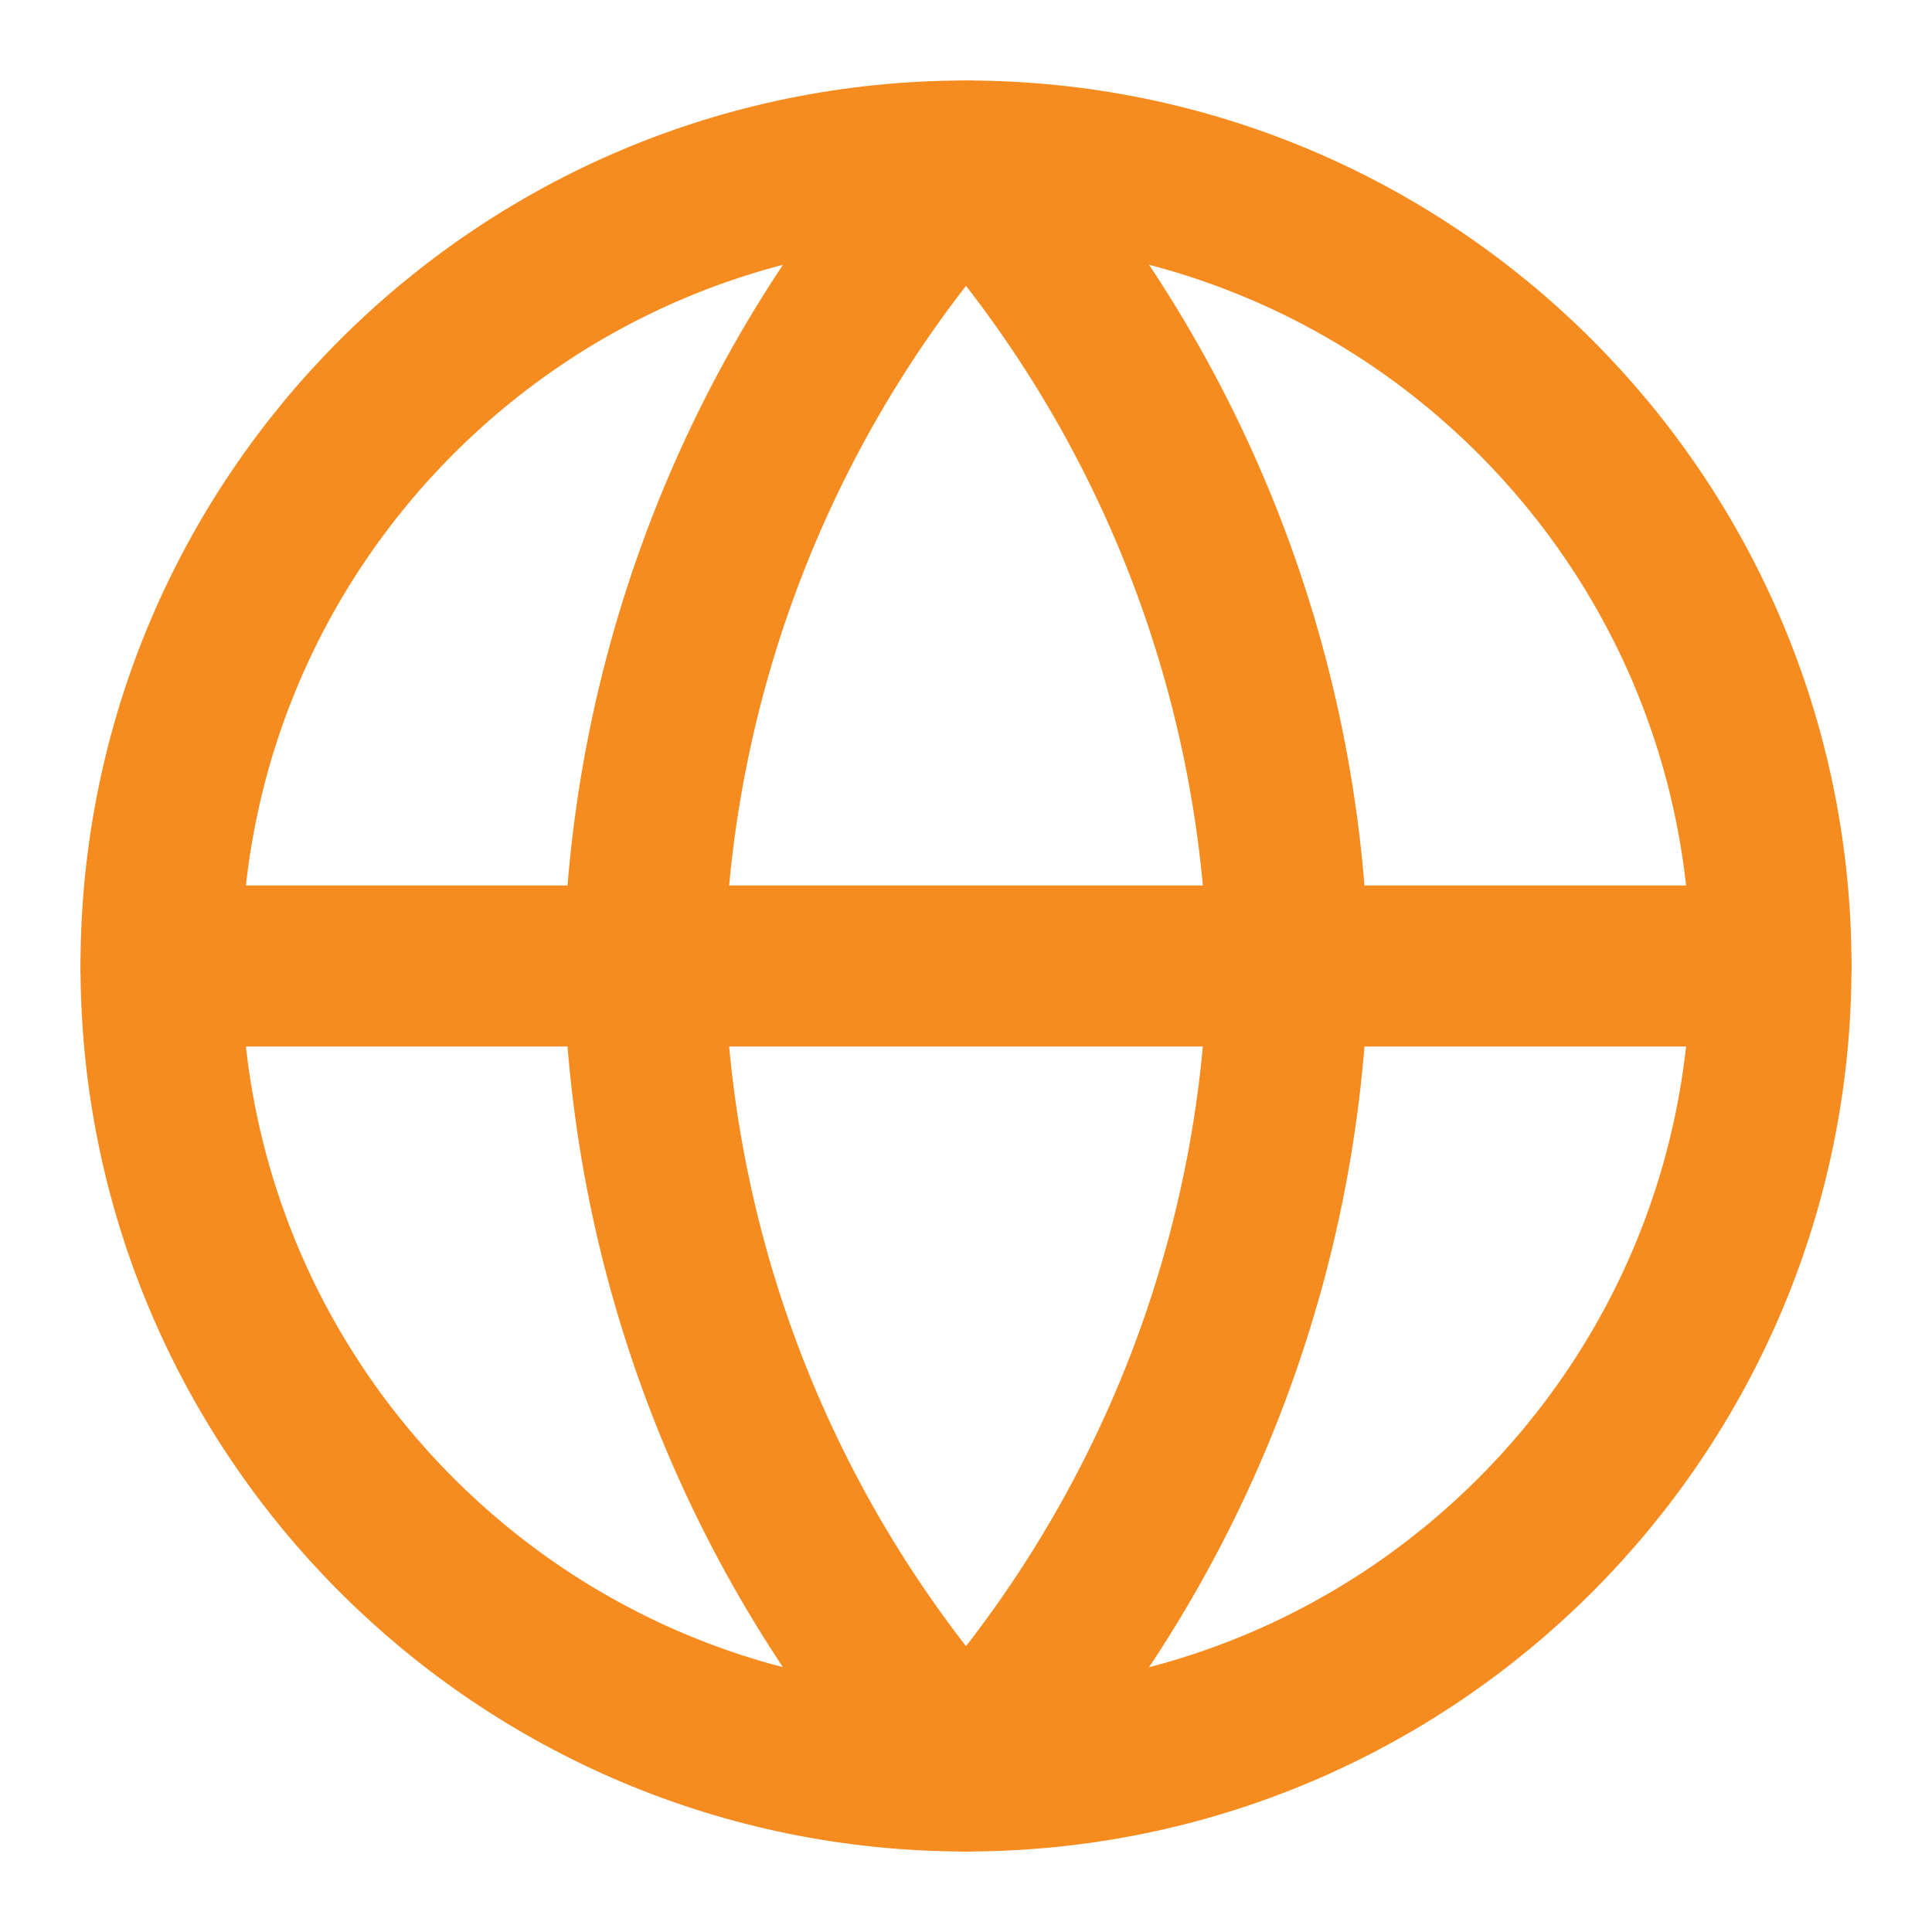
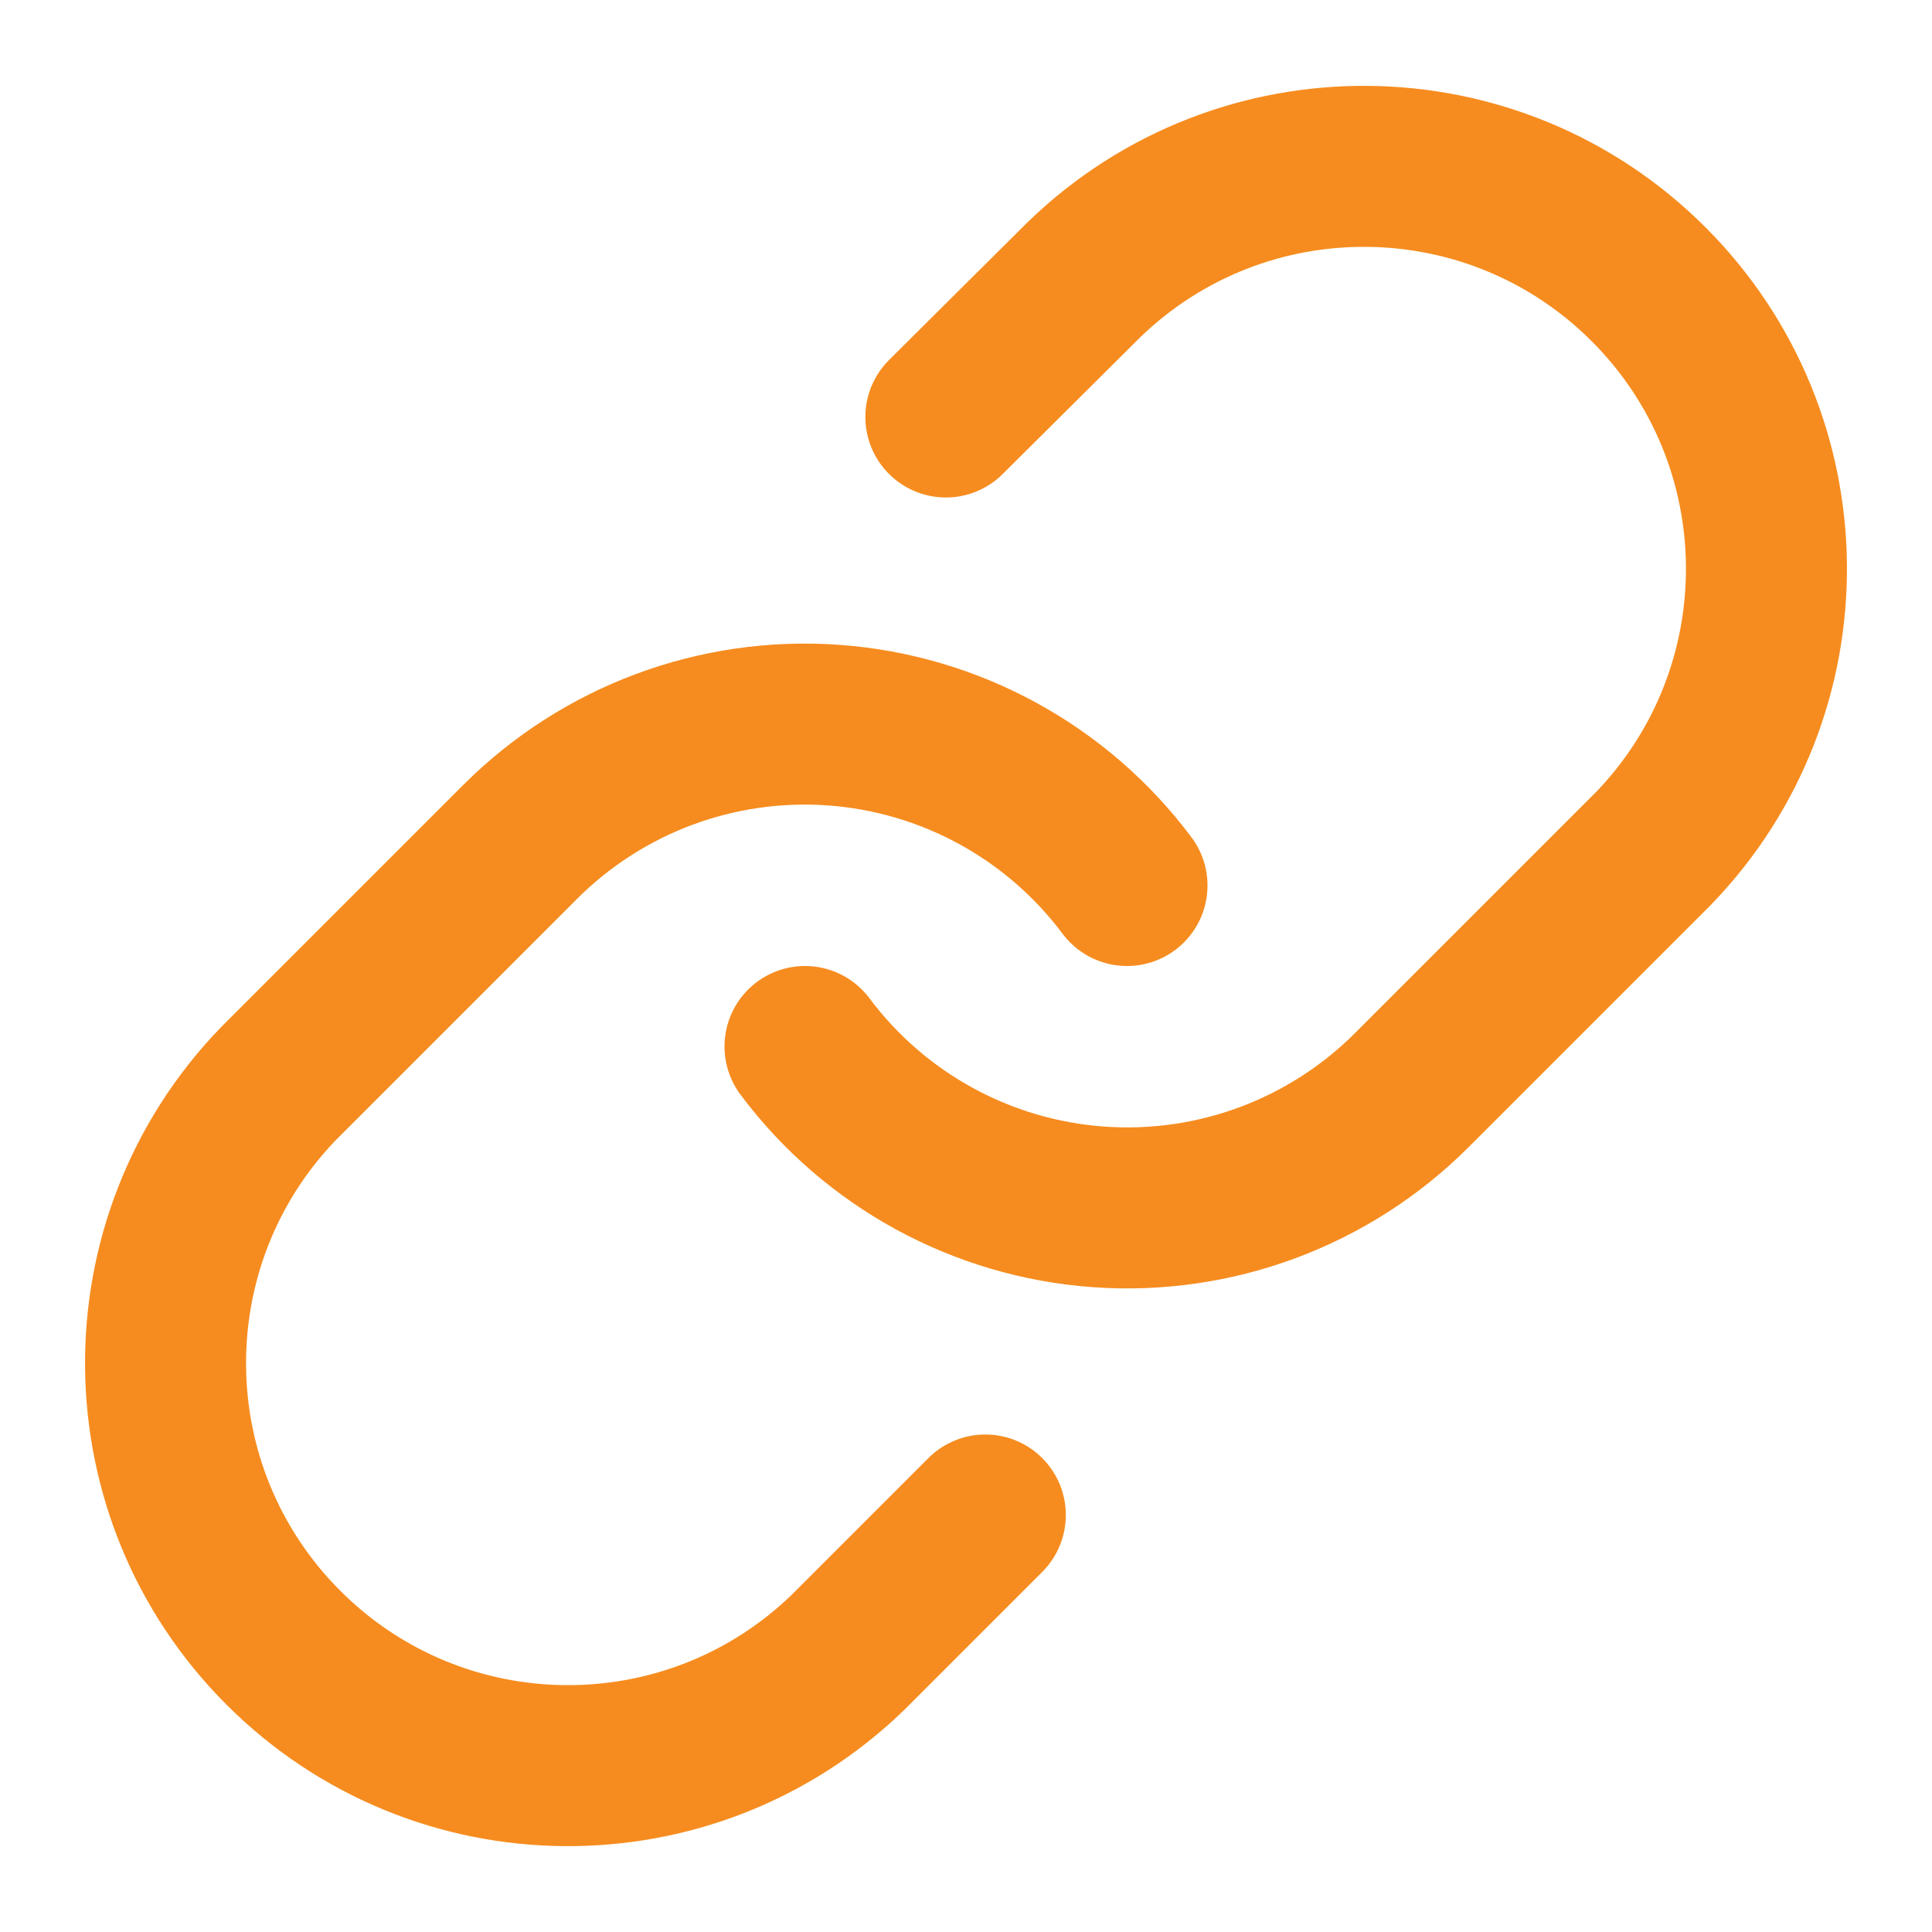
- <svg xmlns="http://www.w3.org/2000/svg" width="24" height="24" viewBox="0 0 24 24" fill="none" stroke="#F68C1F" stroke-width="2" stroke-linecap="round" stroke-linejoin="round" class="lucide lucide-globe">
-   <circle cx="12" cy="12" r="10" />
-   <line x1="2" x2="22" y1="12" y2="12" />
-   <path d="M12 2a15.3 15.3 0 0 1 4 10 15.3 15.3 0 0 1-4 10 15.3 15.3 0 0 1-4-10 15.3 15.3 0 0 1 4-10z" />
+ <svg xmlns="http://www.w3.org/2000/svg" width="24" height="24" viewBox="0 0 24 24" fill="none" stroke="#F68C1F" stroke-width="2" stroke-linecap="round" stroke-linejoin="round" class="lucide lucide-link">
+   <path d="M10 13a5 5 0 0 0 7.54.54l3-3a5 5 0 0 0-7.07-7.07l-1.72 1.71" />
+   <path d="M14 11a5 5 0 0 0-7.54-.54l-3 3a5 5 0 0 0 7.07 7.07l1.71-1.71" />
</svg>
